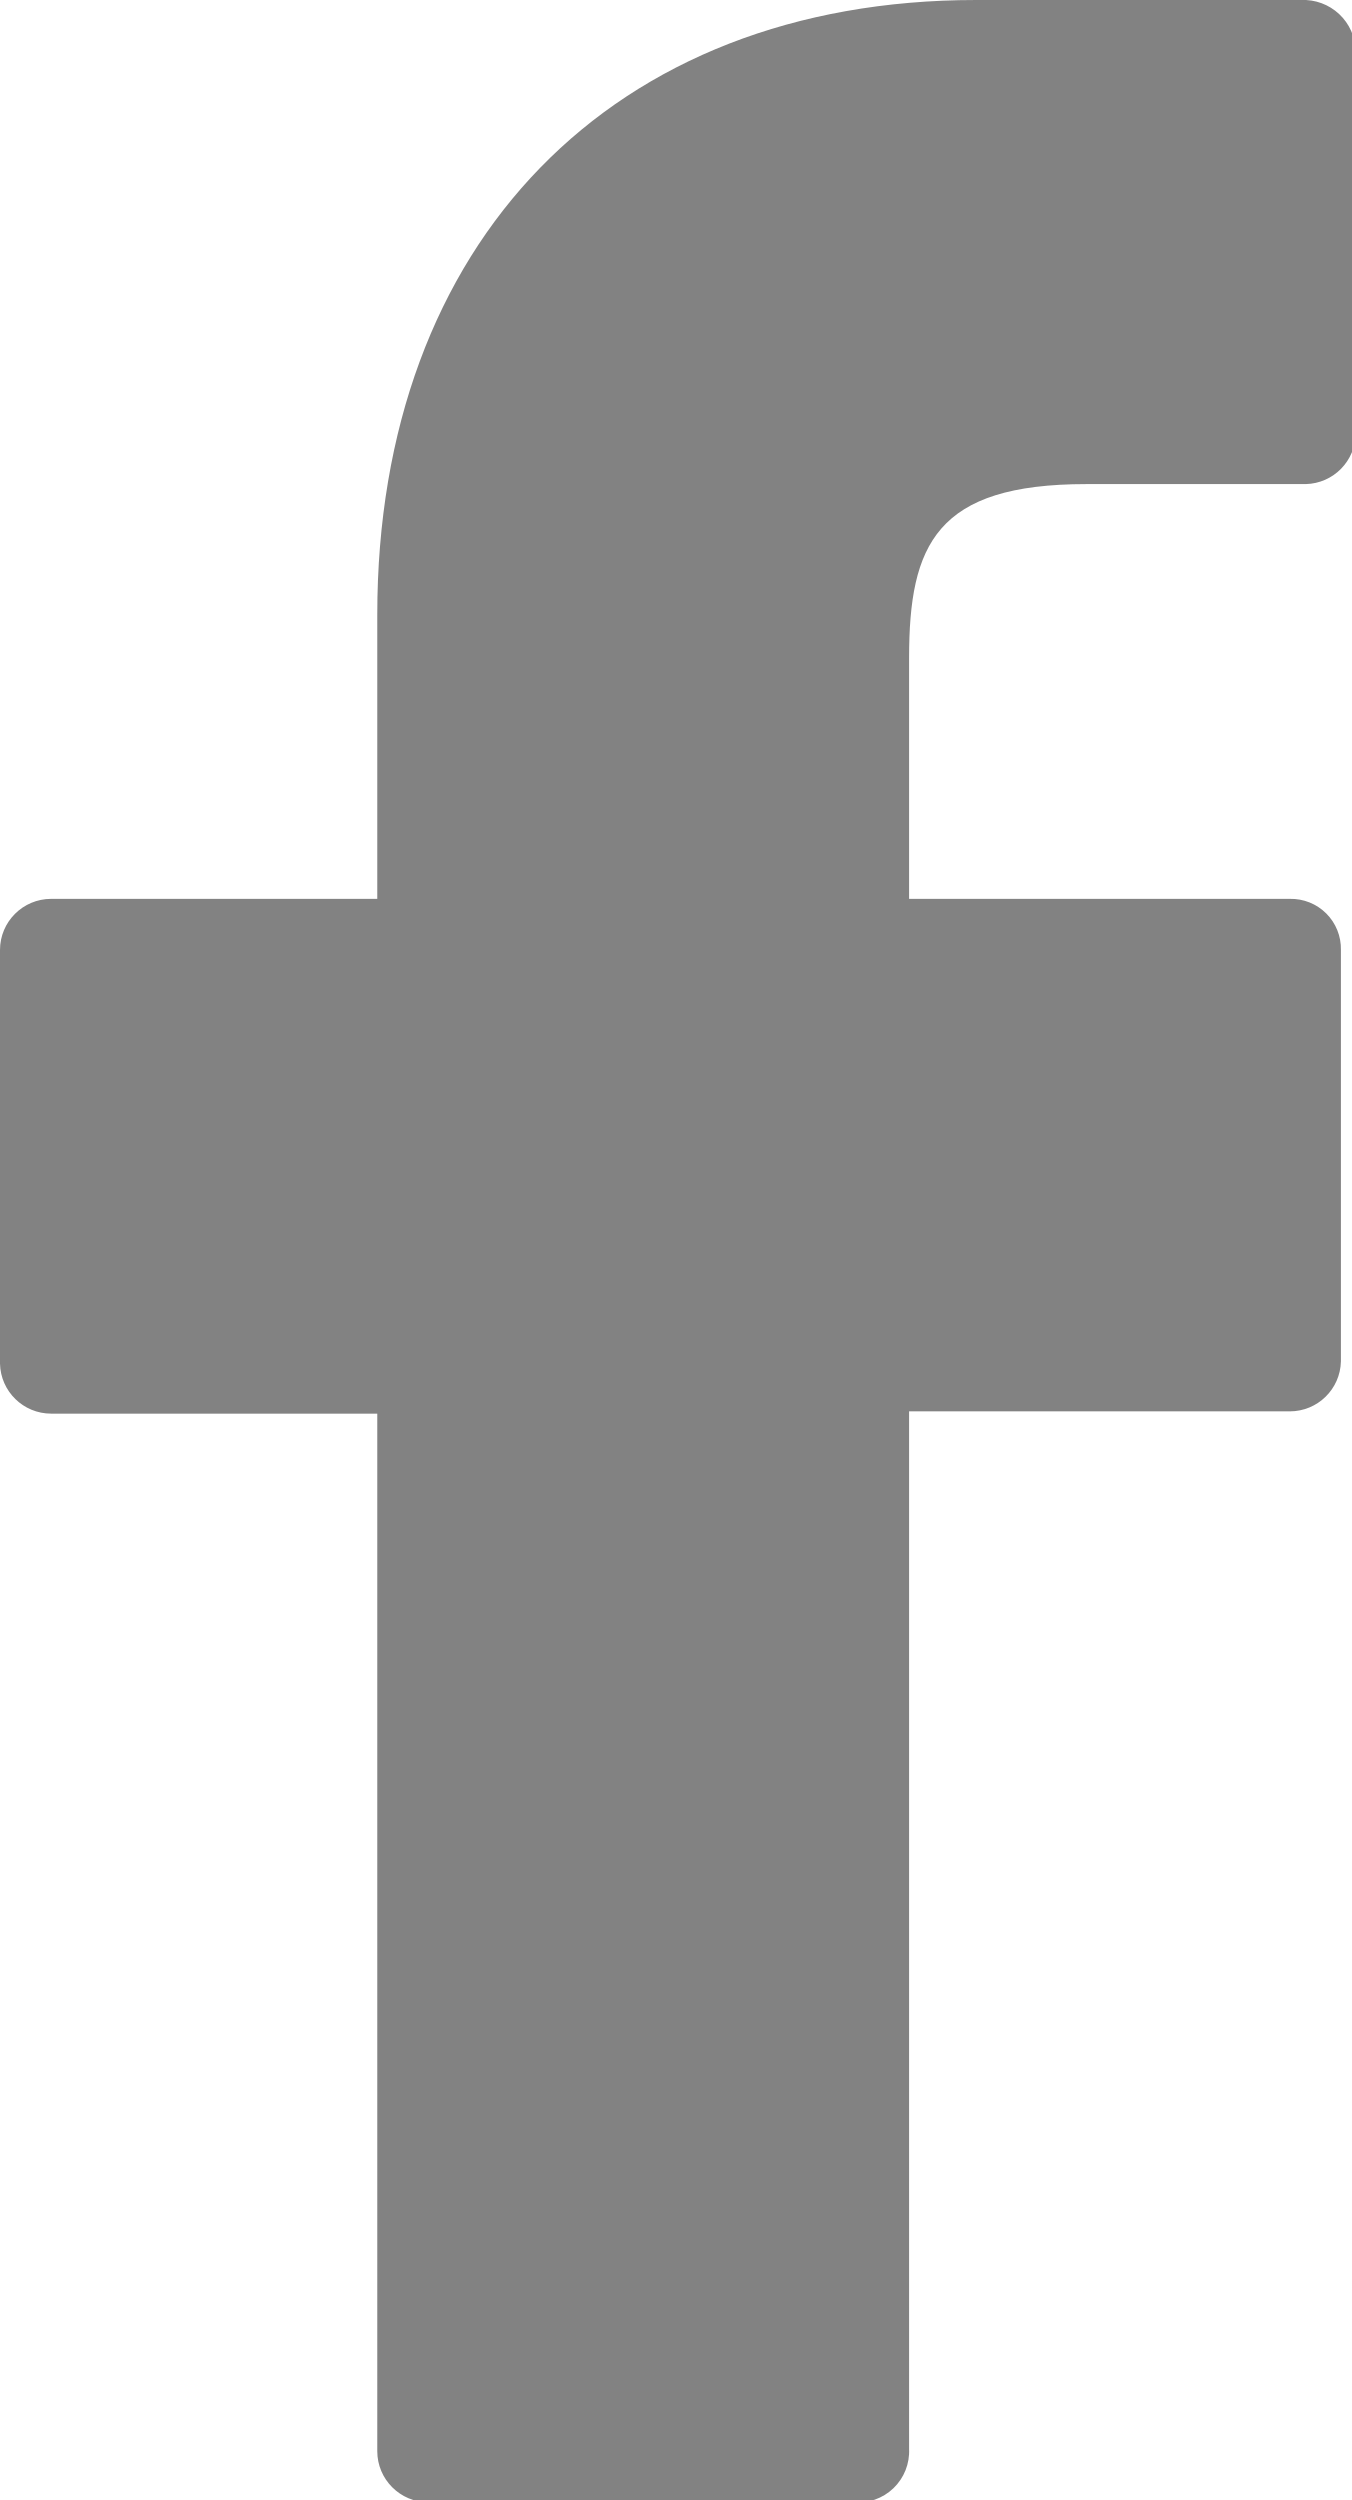
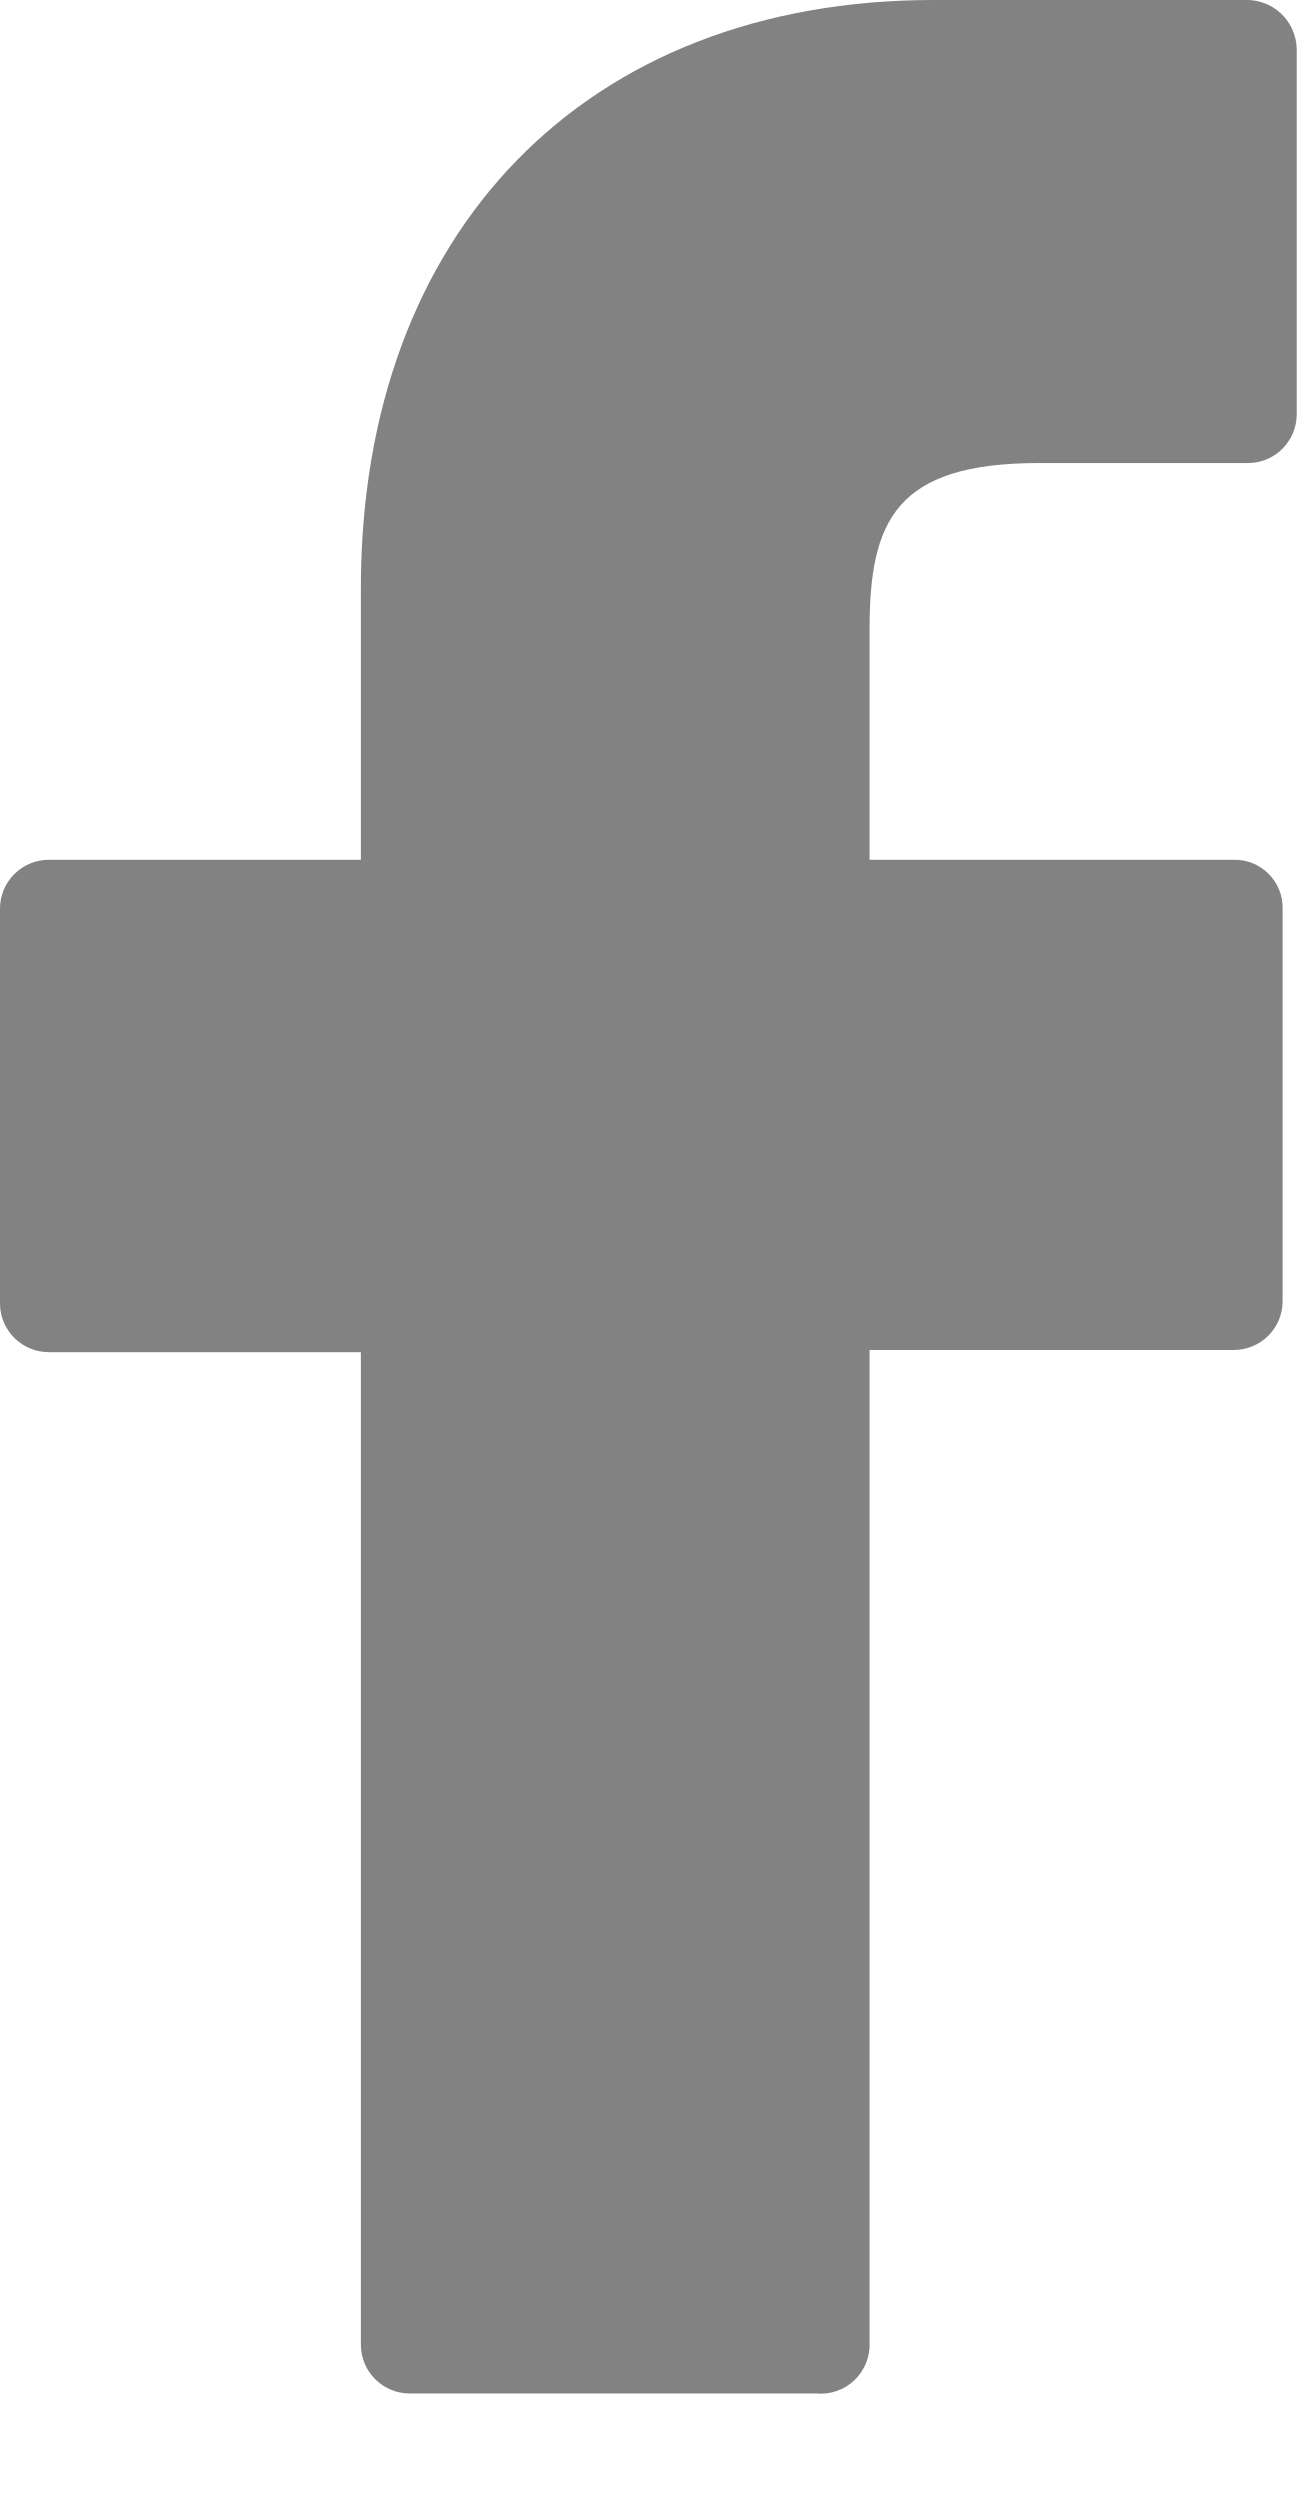
- <svg xmlns="http://www.w3.org/2000/svg" viewBox="0 0 11.89 22">
-   <g data-name="Layer 2">
-     <path d="M11.45 0H8.59c-3.2 0-5.27 2.13-5.27 5.41v2.5H.45a.45.45 0 0 0-.45.45V12a.45.45 0 0 0 .45.44h2.87v9.13a.45.45 0 0 0 .45.45h3.74a.45.45 0 0 0 .49-.47v-9.13h3.35a.45.45 0 0 0 .45-.44V8.36a.44.44 0 0 0-.45-.45H8V5.79c0-1 .24-1.53 1.56-1.53h1.93a.45.45 0 0 0 .44-.45V.45a.46.46 0 0 0-.48-.45z" fill="#828282" data-name="Layer 1" />
+ <svg xmlns="http://www.w3.org/2000/svg" width="12px" height="23px" viewBox="0 0 12 23" version="1.1">
+   <defs />
+   <g id="Page-1" stroke="none" stroke-width="1" fill="none" fill-rule="evenodd">
+     <g id="fb" fill="#828282" fill-rule="nonzero">
+       <path d="M11.45,-5.42101086e-20 L8.59,-5.42101086e-20 C5.39,-5.42101086e-20 3.32,2.13 3.32,5.41 L3.32,7.91 L0.45,7.91 C0.201,7.91 3.04359188e-17,8.111 0,8.36 L0,12 C0.005,12.245 0.205,12.44 0.45,12.44 L3.32,12.44 L3.32,21.57 C3.32,21.819 3.521,22.02 3.77,22.02 L7.51,22.02 C7.64,22.032 7.768,21.987 7.862,21.897 C7.956,21.806 8.006,21.68 8,21.55 L8,12.42 L11.35,12.42 C11.595,12.42 11.795,12.225 11.8,11.98 L11.8,8.36 C11.803,8.24 11.756,8.124 11.671,8.039 C11.586,7.954 11.47,7.907 11.35,7.91 L8,7.91 L8,5.79 C8,4.79 8.24,4.26 9.56,4.26 L11.49,4.26 C11.735,4.255 11.93,4.055 11.93,3.81 L11.93,0.45 C11.927,0.326 11.875,0.209 11.785,0.124 C11.694,0.039 11.574,-0.005 11.45,5.10659223e-17 Z" id="Shape" />
+     </g>
  </g>
</svg>
